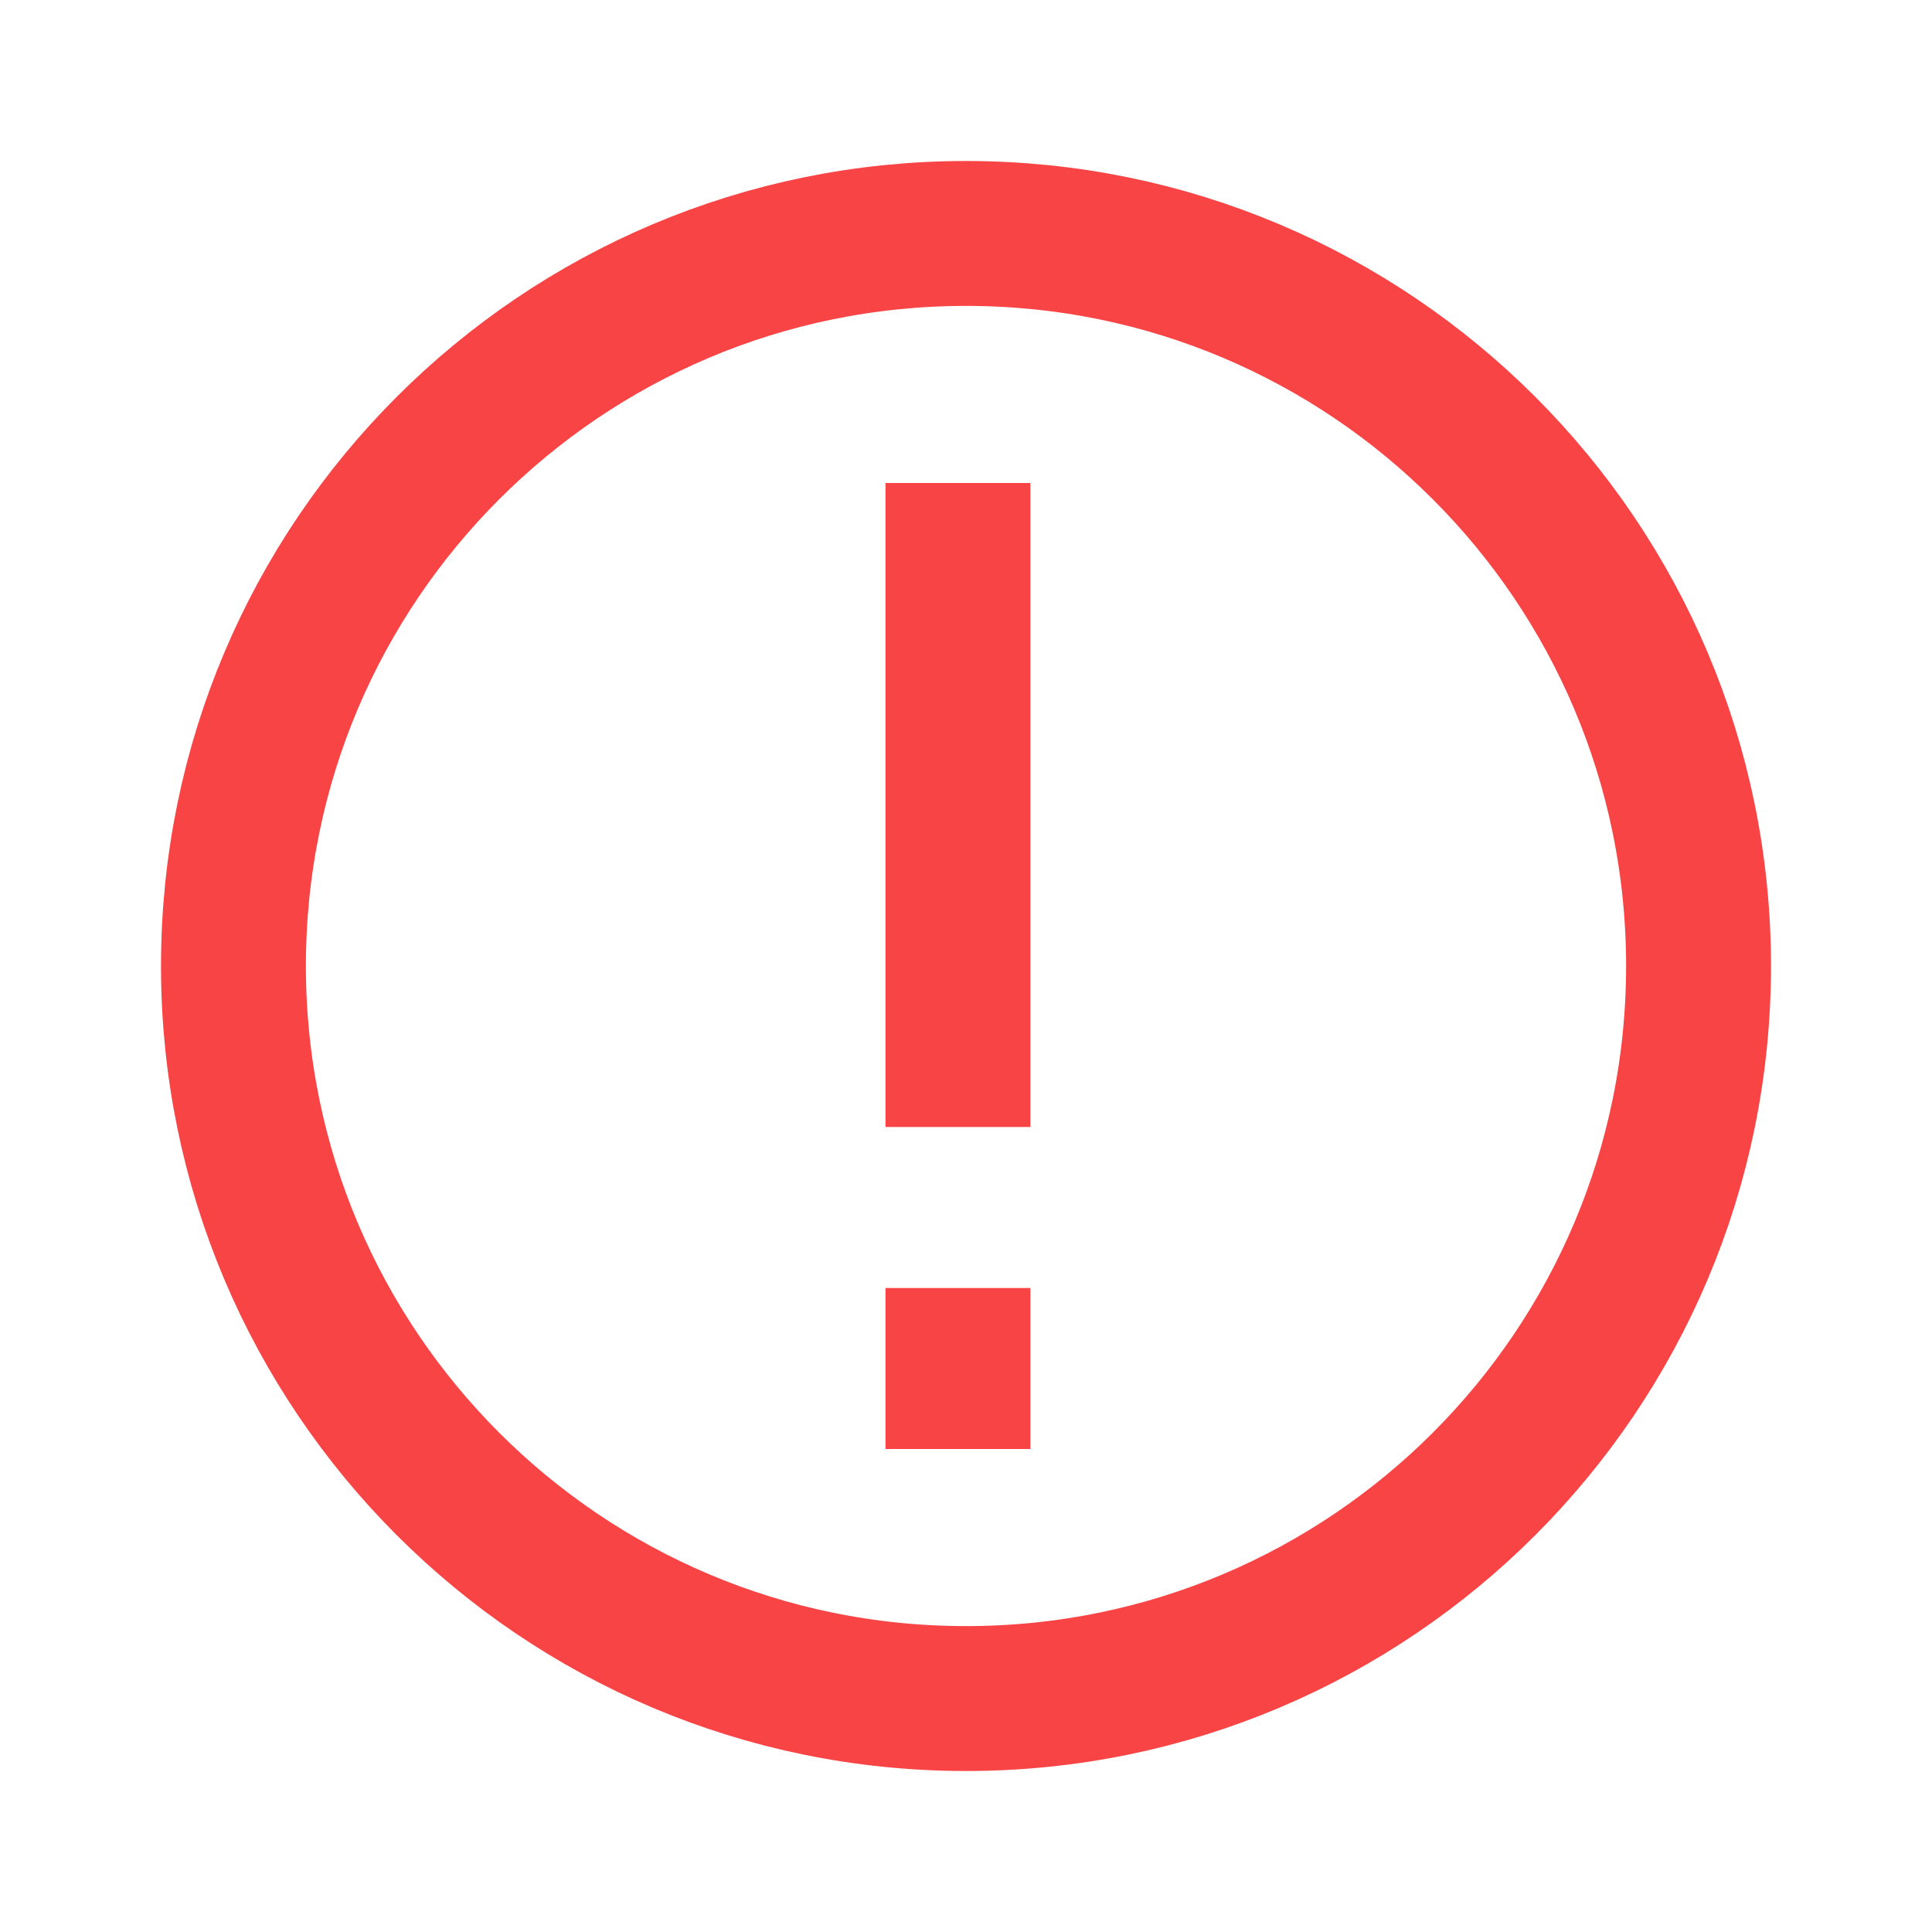
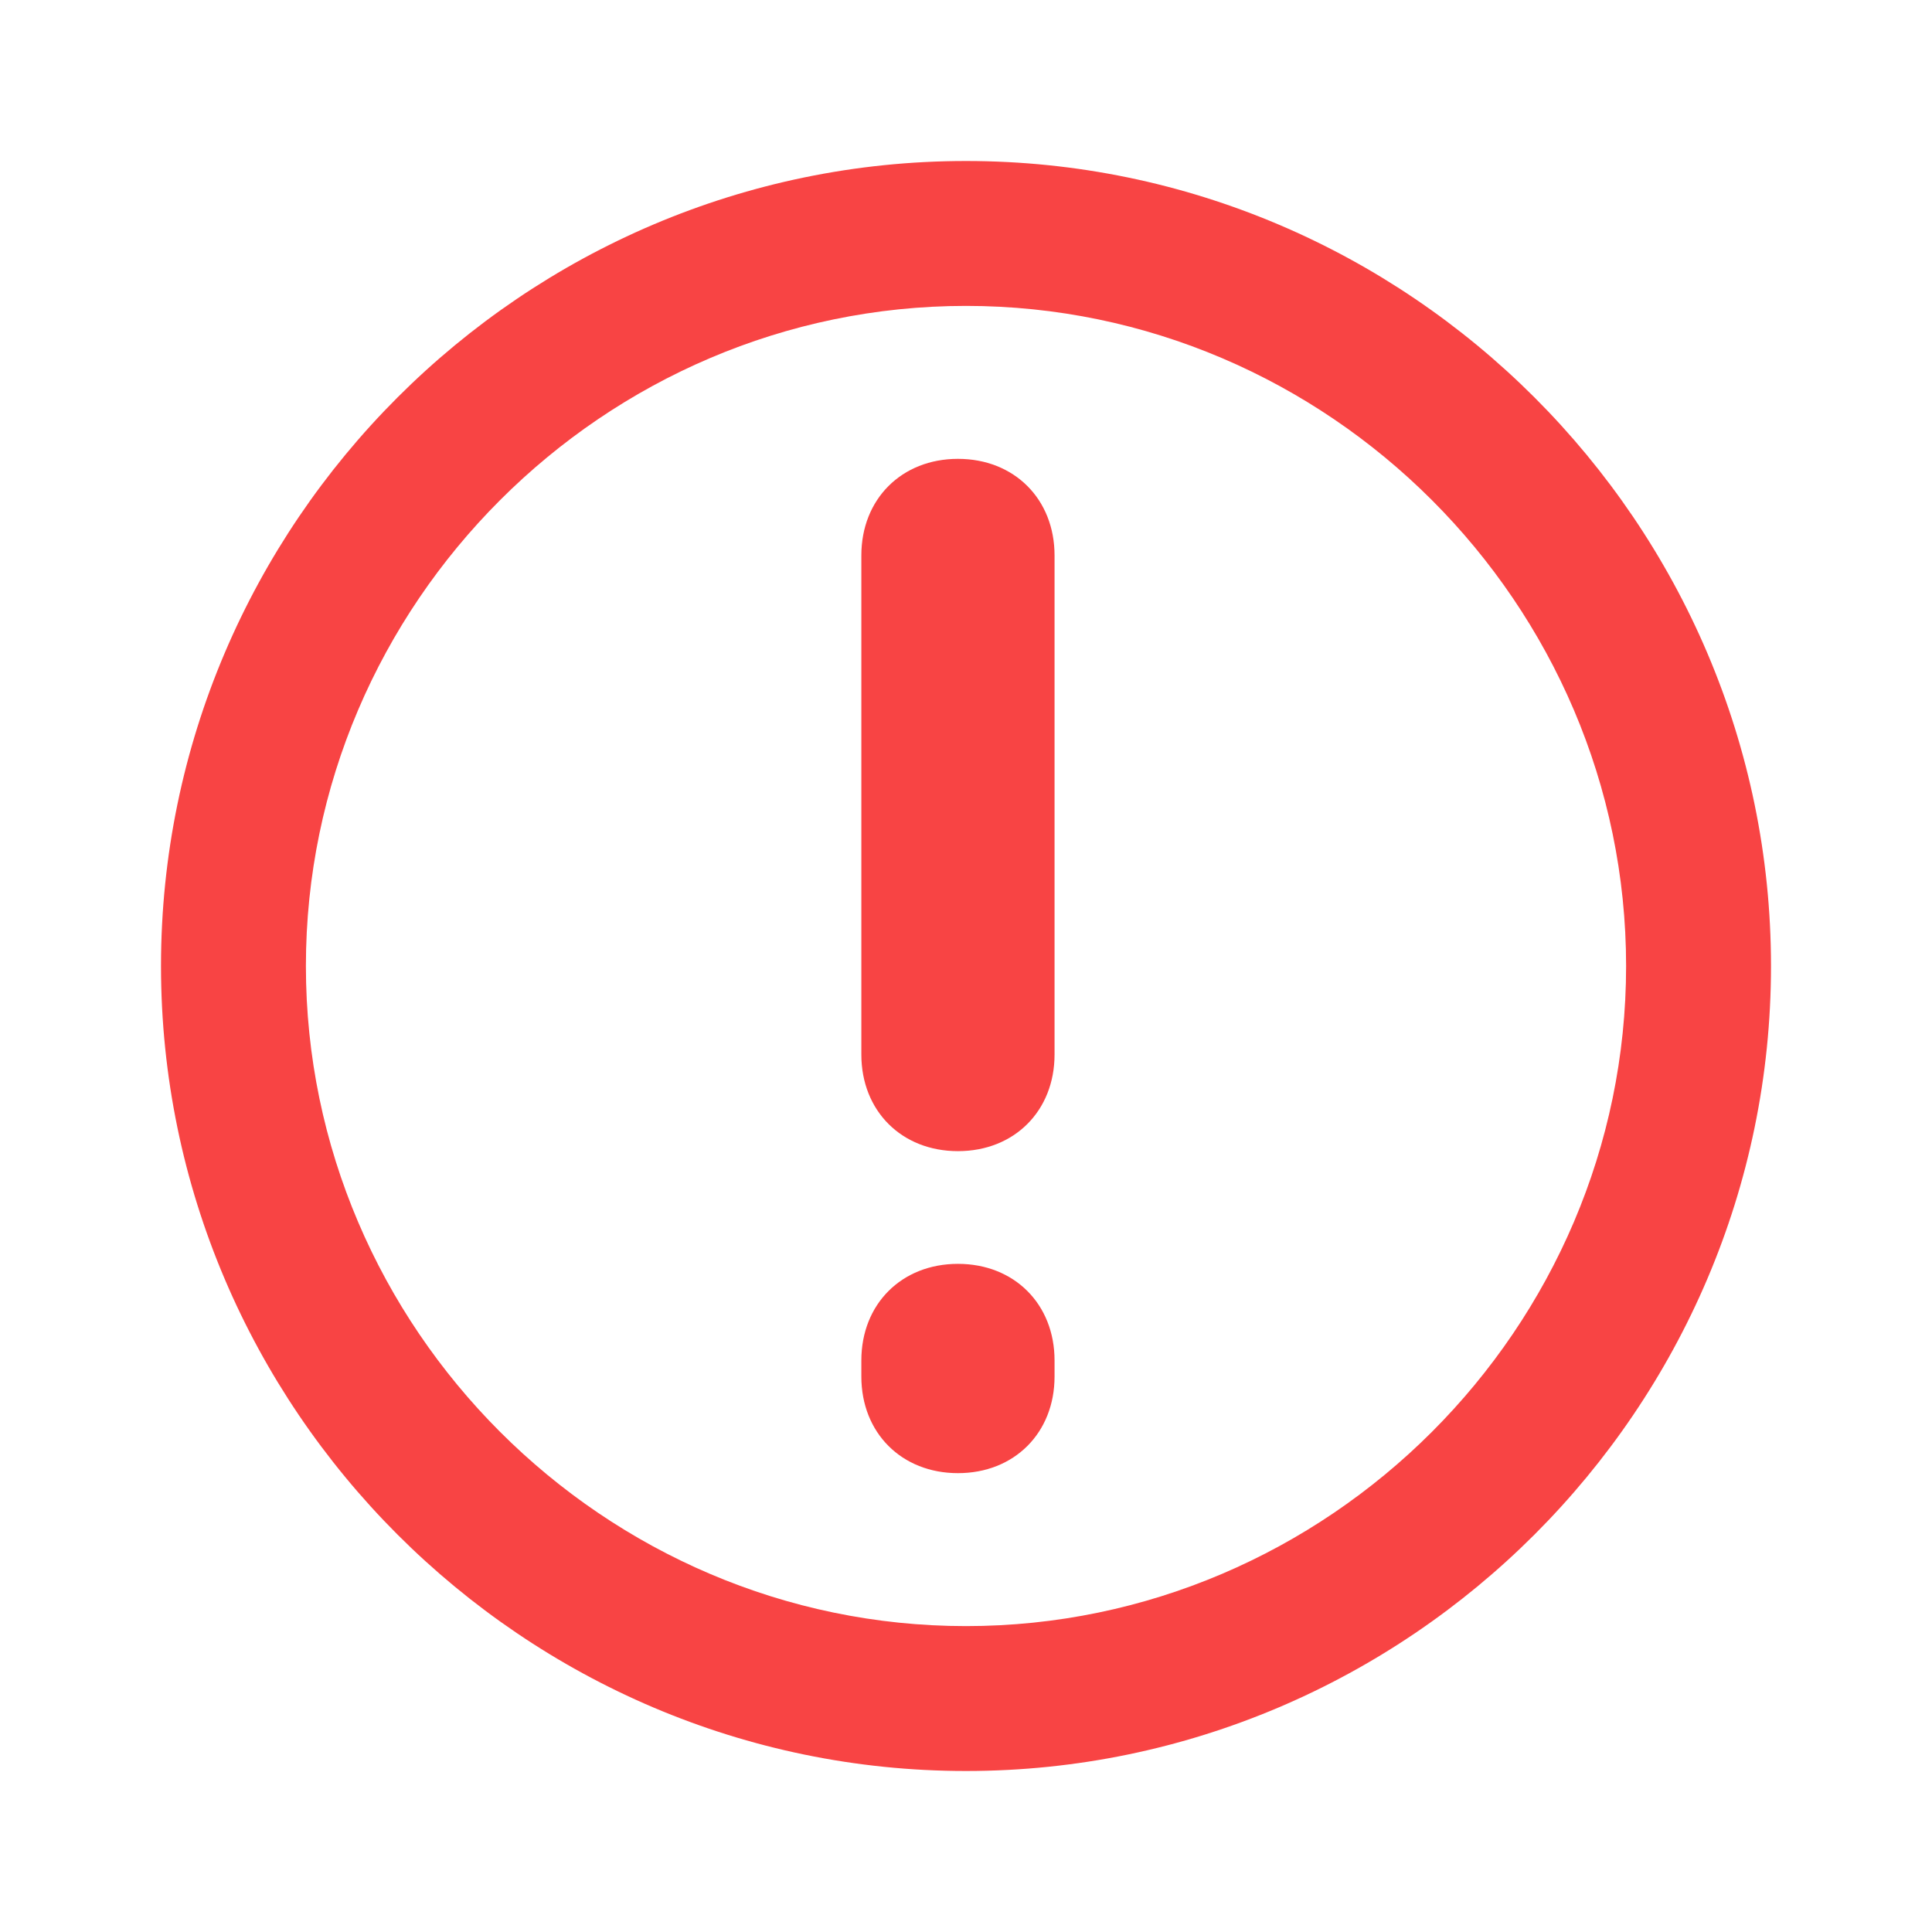
- <svg xmlns="http://www.w3.org/2000/svg" id="ic_warnig_3" width="24" height="24" viewBox="0 0 24 24">
-   <defs>
-     <style type="text/css">
-             .cls-1,.cls-2{fill:none}.cls-2{stroke:#f84444;stroke-width:1.8px}.cls-3{fill:#f84444}.cls-4{stroke:none}
-         </style>
-   </defs>
-   <path id="Rectangle_4412" d="M0 0h24v24H0z" class="cls-1" data-name="Rectangle 4412" />
-   <g id="Ellipse_650" class="cls-2" data-name="Ellipse 650" transform="translate(2 2)">
-     <circle cx="10" cy="10" r="10" class="cls-4" />
-     <circle cx="10" cy="10" r="9.1" class="cls-1" />
+ <svg xmlns="http://www.w3.org/2000/svg" version="1.1" id="ic_warnig_3" x="0px" y="0px" viewBox="0 0 24 24" style="enable-background:new 0 0 24 24;" xml:space="preserve">
+   <style type="text/css">
+ 	.st0{fill:none;}
+ 	.st1{fill:#F84444;}
+ </style>
+   <path id="Rectangle_4412" class="st0" d="M0,0h24v24H0V0z" />
+   <g>
+     <path class="st1" d="M12,22C6.5,22,2,17.5,2,12S6.5,2,12,2s10,4.5,10,10S17.5,22,12,22z M12,3.8c-4.5,0-8.2,3.7-8.2,8.2   s3.7,8.2,8.2,8.2s8.2-3.7,8.2-8.2S16.5,3.8,12,3.8z" />
+     <g>
+       <path class="st1" d="M11.9,5.7c-0.7,0-1.2,0.5-1.2,1.2v6.2c0,0.7,0.5,1.2,1.2,1.2s1.2-0.5,1.2-1.2V6.9C13.1,6.2,12.6,5.7,11.9,5.7    z" />
+       <path class="st1" d="M11.9,15.7c-0.7,0-1.2,0.5-1.2,1.2v0.2c0,0.7,0.5,1.2,1.2,1.2s1.2-0.5,1.2-1.2v-0.2    C13.1,16.2,12.6,15.7,11.9,15.7z" />
+     </g>
  </g>
-   <path id="Rectangle_4758" d="M0 0h1.8v8H0z" class="cls-3" data-name="Rectangle 4758" transform="translate(11 6)" />
-   <path id="Rectangle_4759" d="M0 0h1.8v2H0z" class="cls-3" data-name="Rectangle 4759" transform="translate(11 16)" />
</svg>
